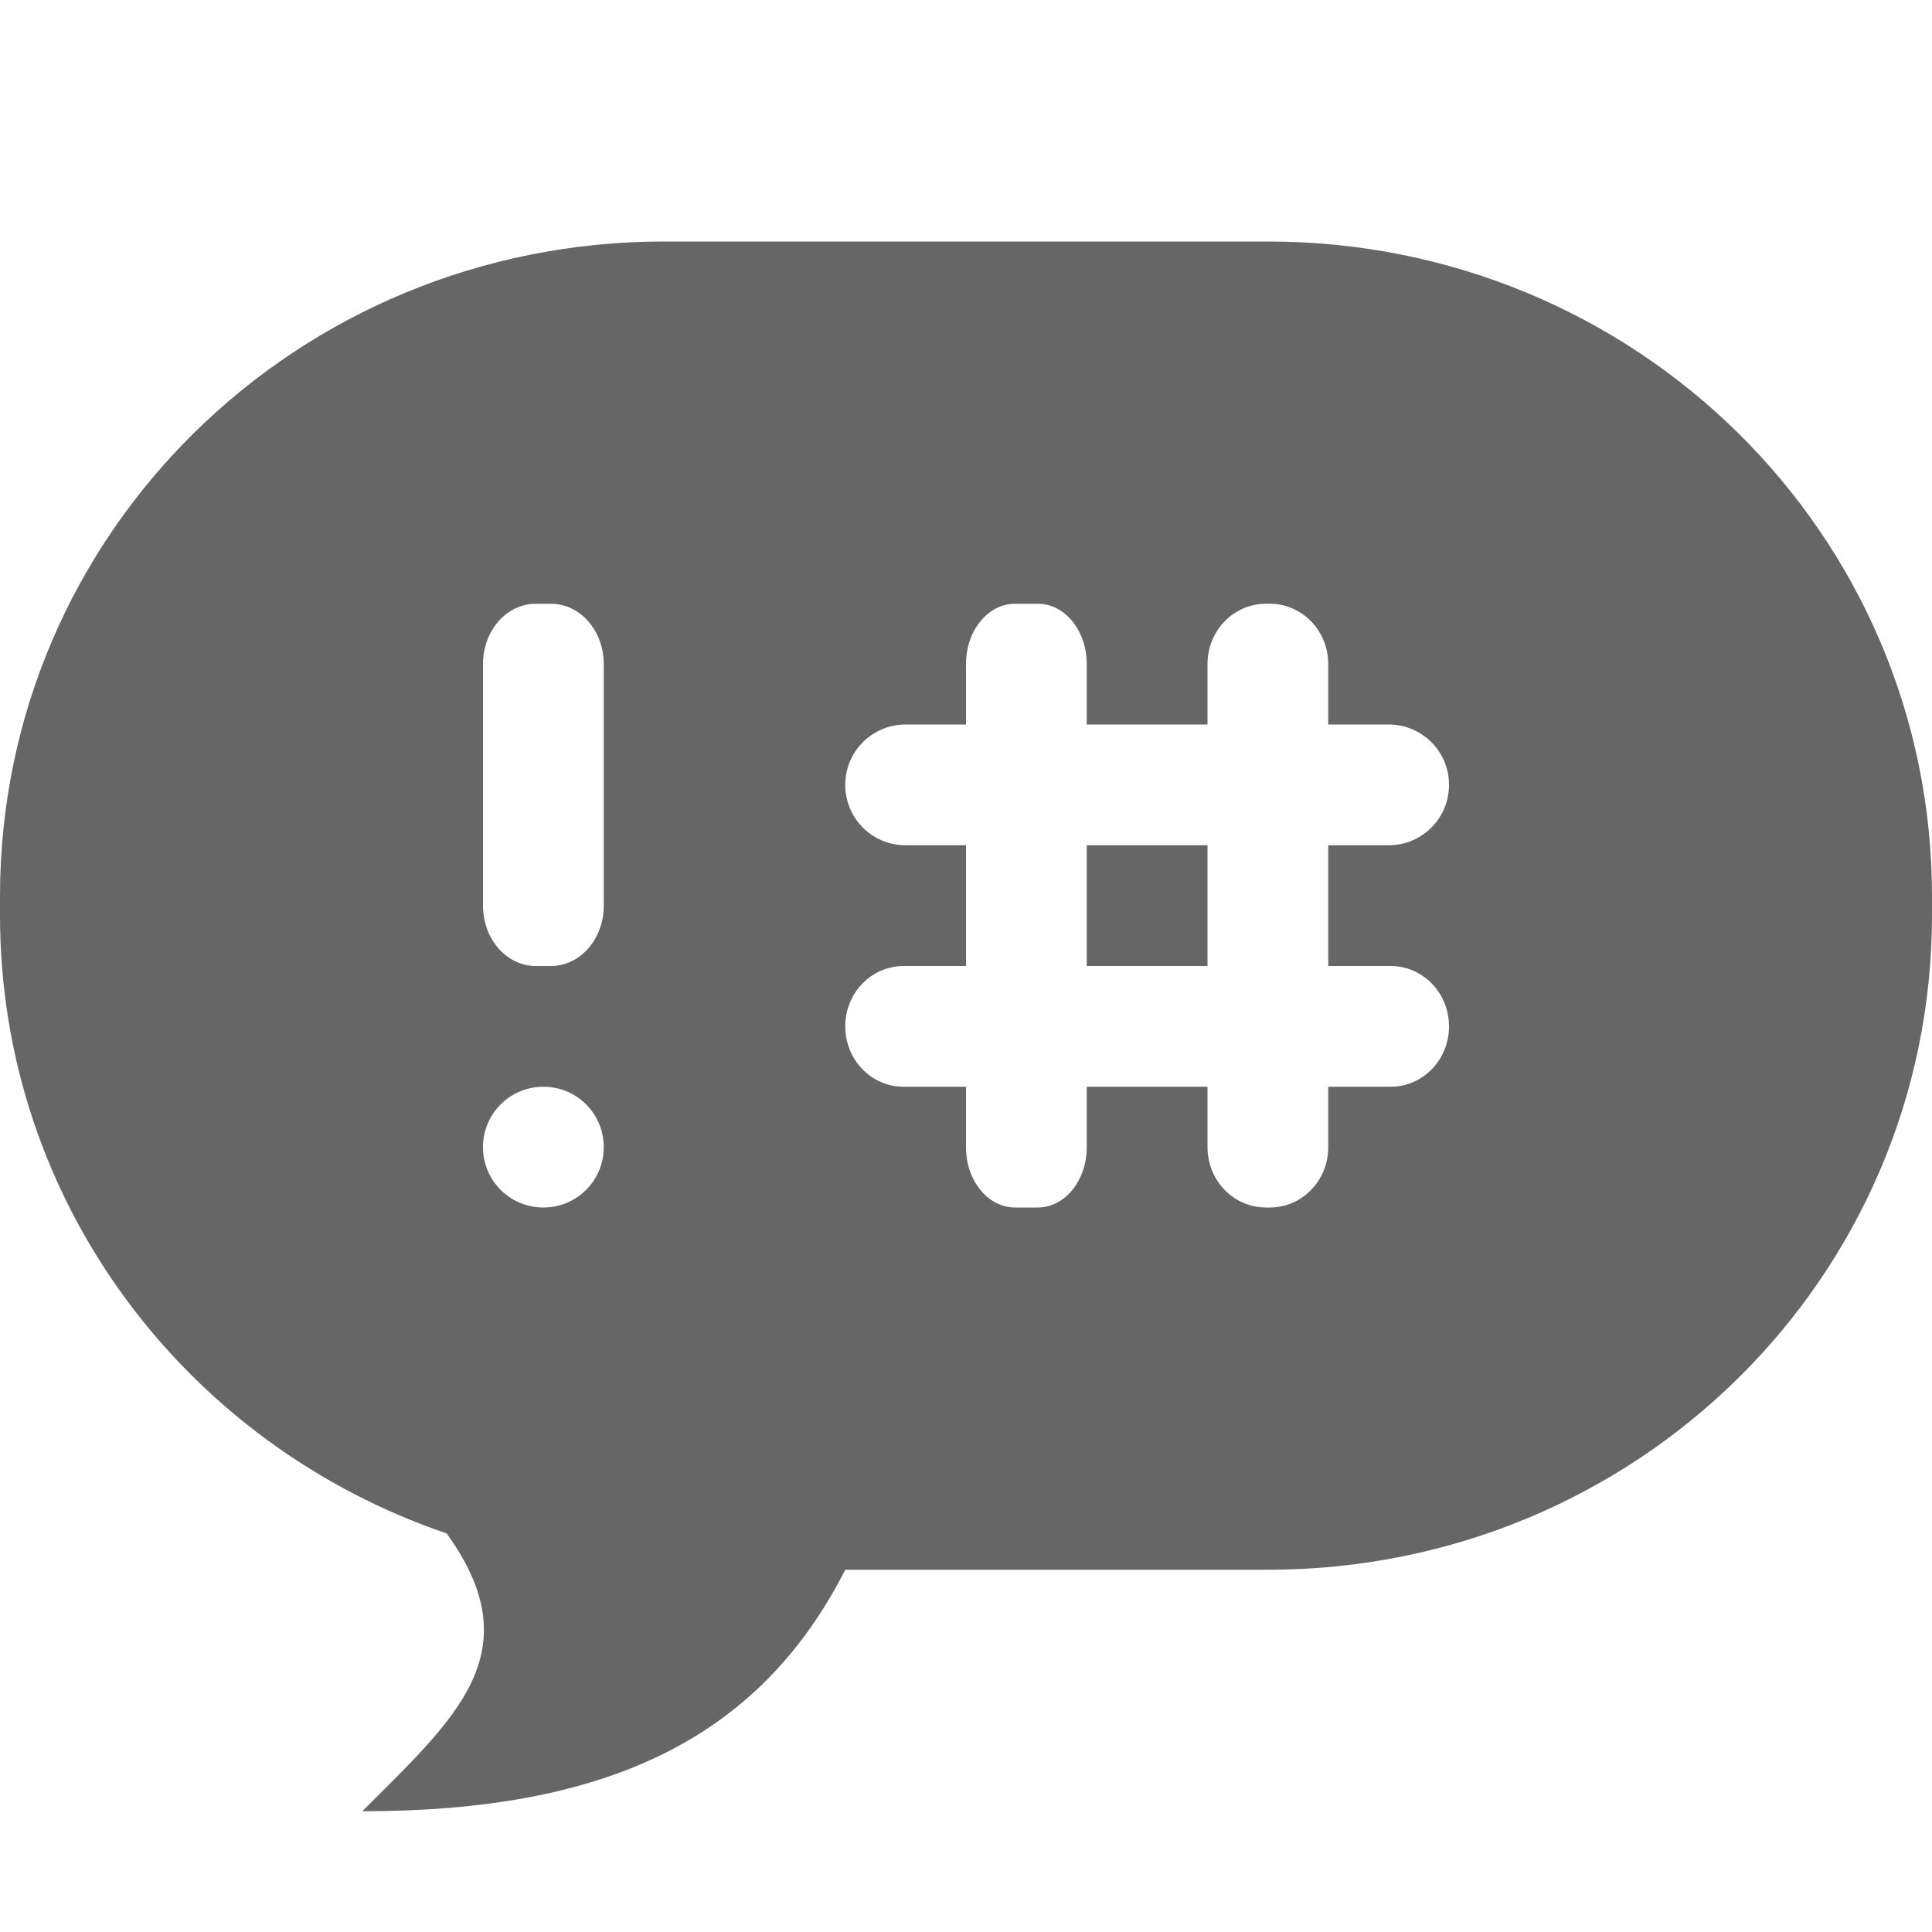
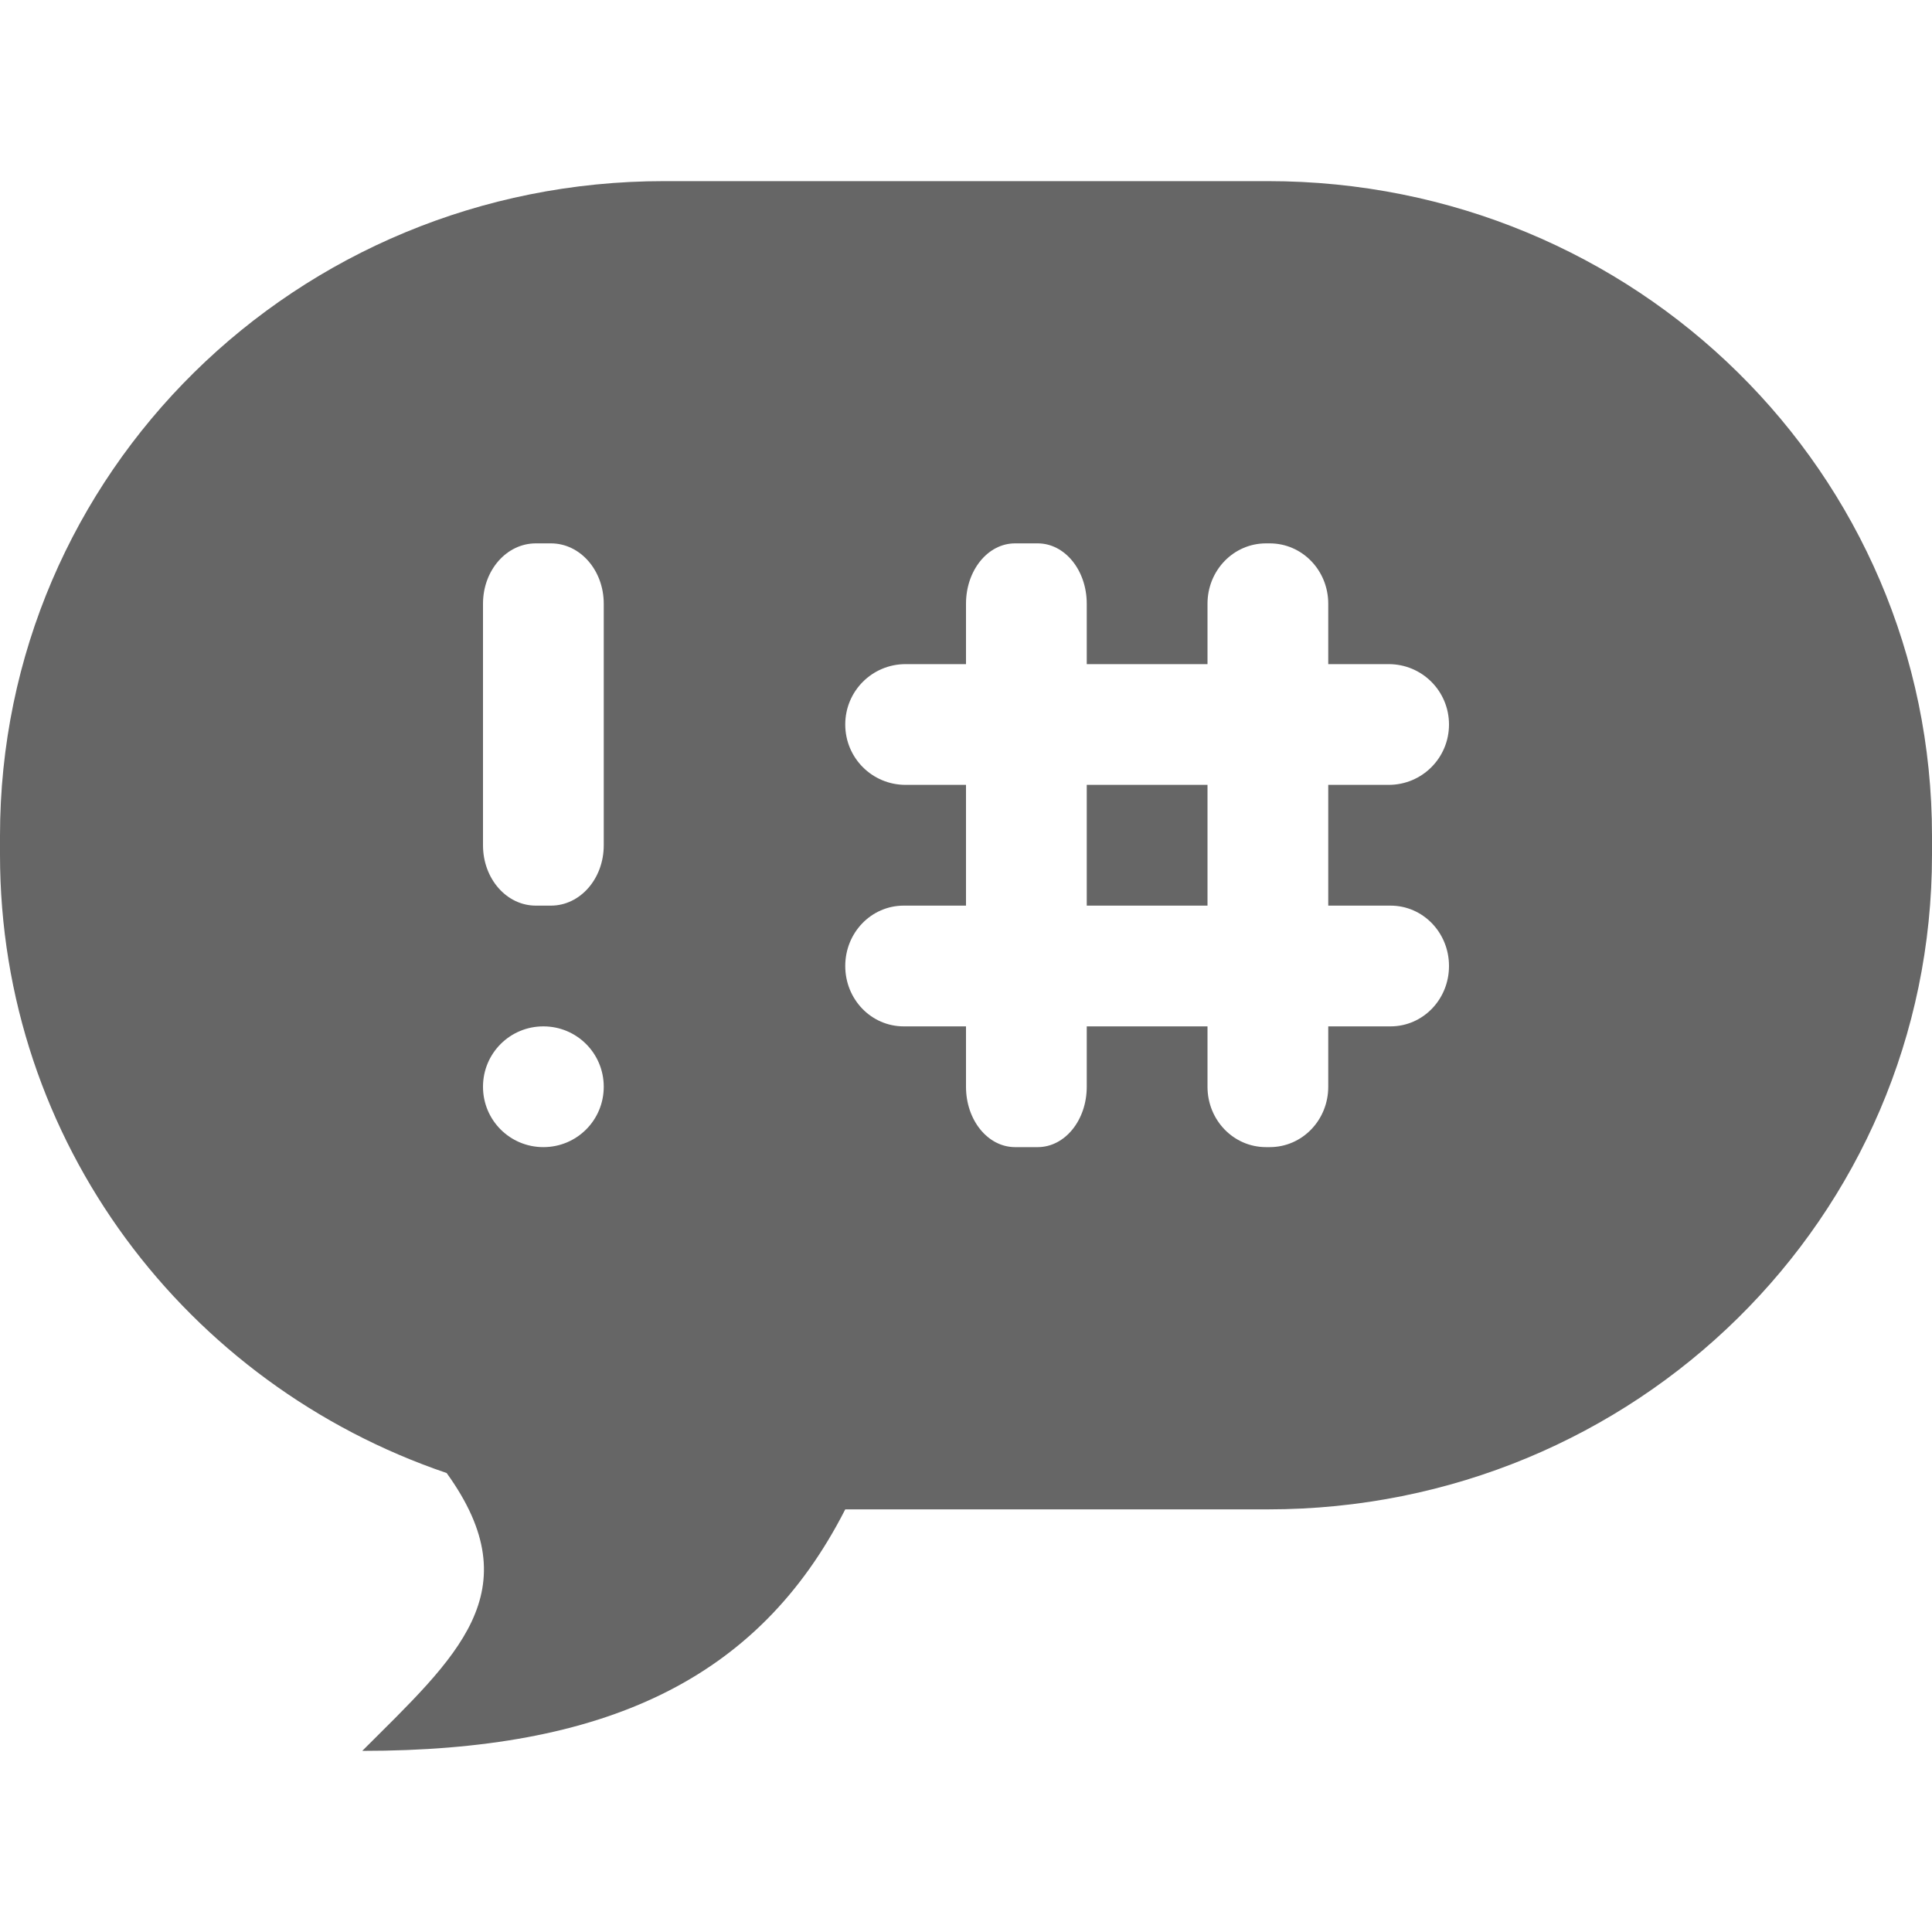
- <svg xmlns="http://www.w3.org/2000/svg" id="svg6" version="1.1" width="16" height="16">
+ <svg xmlns="http://www.w3.org/2000/svg" id="svg6" version="1.1" width="32" height="32">
  <defs id="defs10" />
-   <path id="rect826" d="M 5.5,2 C 2.453,2 0,4.418 0,7.422 v 0.156 C 0,9.958 1.543,11.966 3.699,12.699 4.409,13.683 3.774,14.226 3,15 5,15 6.278,14.418 7,13 h 3.5 C 13.547,13 16,10.582 16,7.578 V 7.422 C 16,4.418 13.547,2 10.5,2 Z M 4.438,5 h 0.125 C 4.805,5 5,5.223 5,5.5 v 2 C 5,7.777 4.805,8 4.562,8 H 4.438 C 4.195,8 4,7.777 4,7.5 v -2 C 4,5.223 4.195,5 4.438,5 Z m 3.969,0 h 0.188 C 8.819,5 9,5.223 9,5.5 V 6 h 1 V 5.5 C 10,5.223 10.216,5 10.484,5 h 0.031 C 10.784,5 11,5.223 11,5.5 V 6 h 0.5 C 11.777,6 12,6.223 12,6.5 12,6.777 11.777,7 11.5,7 H 11 v 1 h 0.516 C 11.784,8 12,8.223 12,8.5 12,8.777 11.784,9 11.516,9 H 11 V 9.5 C 11,9.777 10.784,10 10.516,10 h -0.031 C 10.216,10 10,9.777 10,9.5 V 9 H 9 V 9.5 C 9,9.777 8.819,10 8.594,10 H 8.406 C 8.181,10 8,9.777 8,9.5 V 9 H 7.484 C 7.216,9 7,8.777 7,8.5 7,8.223 7.216,8 7.484,8 H 8 V 7 H 7.5 C 7.223,7 7,6.777 7,6.5 7,6.223 7.223,6 7.5,6 H 8 V 5.5 C 8,5.223 8.181,5 8.406,5 Z M 9,7 v 1 h 1 V 7 Z M 4.5,9 C 4.777,9 5,9.223 5,9.5 5,9.777 4.777,10 4.5,10 4.223,10 4,9.777 4,9.5 4,9.223 4.223,9 4.5,9 Z" style="opacity:1;vector-effect:none;fill:#666666;fill-opacity:1;stroke:none;stroke-width:2;stroke-linecap:round;stroke-linejoin:round;stroke-miterlimit:4;stroke-dasharray:none;stroke-dashoffset:0;stroke-opacity:1" />
-   <g id="g4" transform="translate(-872 -552)" color="#000" />
+   <path id="rect826" d="M 11,3 C 4.906,3 0,7.836 0,13.844 v 0.312 C 0,18.917 3.087,22.933 7.398,24.398 8.819,26.367 7.549,27.451 6,29 c 4,0 6.555,-1.164 8,-4 h 7 c 6.094,0 11,-4.836 11,-10.844 v -0.312 C 32,7.836 27.094,3 21,3 Z M 8.875,9 h 0.25 C 9.61,9 10,9.446 10,10 v 4 c 0,0.554 -0.39,1 -0.875,1 H 8.875 C 8.39,15 8,14.554 8,14 V 10 C 8,9.446 8.39,9 8.875,9 Z m 7.938,0 h 0.375 C 17.638,9 18,9.446 18,10 v 1 h 2 v -1 c 0,-0.554 0.432,-1 0.969,-1 h 0.062 C 21.568,9 22,9.446 22,10 v 1 h 1 c 0.554,0 1,0.446 1,1 0,0.554 -0.446,1 -1,1 h -1 v 2 h 1.031 C 23.568,15 24,15.446 24,16 c 0,0.554 -0.432,1 -0.969,1 H 22 v 1 c 0,0.554 -0.432,1 -0.969,1 h -0.062 C 20.432,19 20,18.554 20,18 v -1 h -2 v 1 c 0,0.554 -0.362,1 -0.812,1 h -0.375 C 16.362,19 16,18.554 16,18 V 17 H 14.969 C 14.432,17 14,16.554 14,16 c 0,-0.554 0.432,-1 0.969,-1 H 16 v -2 h -1 c -0.554,0 -1,-0.446 -1,-1 0,-0.554 0.446,-1 1,-1 h 1 V 10 C 16,9.446 16.362,9 16.812,9 Z M 18,13 v 2 h 2 v -2 z m -9,4 c 0.554,0 1,0.446 1,1 0,0.554 -0.446,1 -1,1 -0.554,0 -1,-0.446 -1,-1 0,-0.554 0.446,-1 1,-1 z" style="opacity:1;vector-effect:none;fill:#666666;fill-opacity:1;stroke:none;stroke-width:2;stroke-linecap:round;stroke-linejoin:round;stroke-miterlimit:4;stroke-dasharray:none;stroke-dashoffset:0;stroke-opacity:1" />
+   <g id="g4" transform="translate(-872,-552)" color="#000000" />
</svg>
